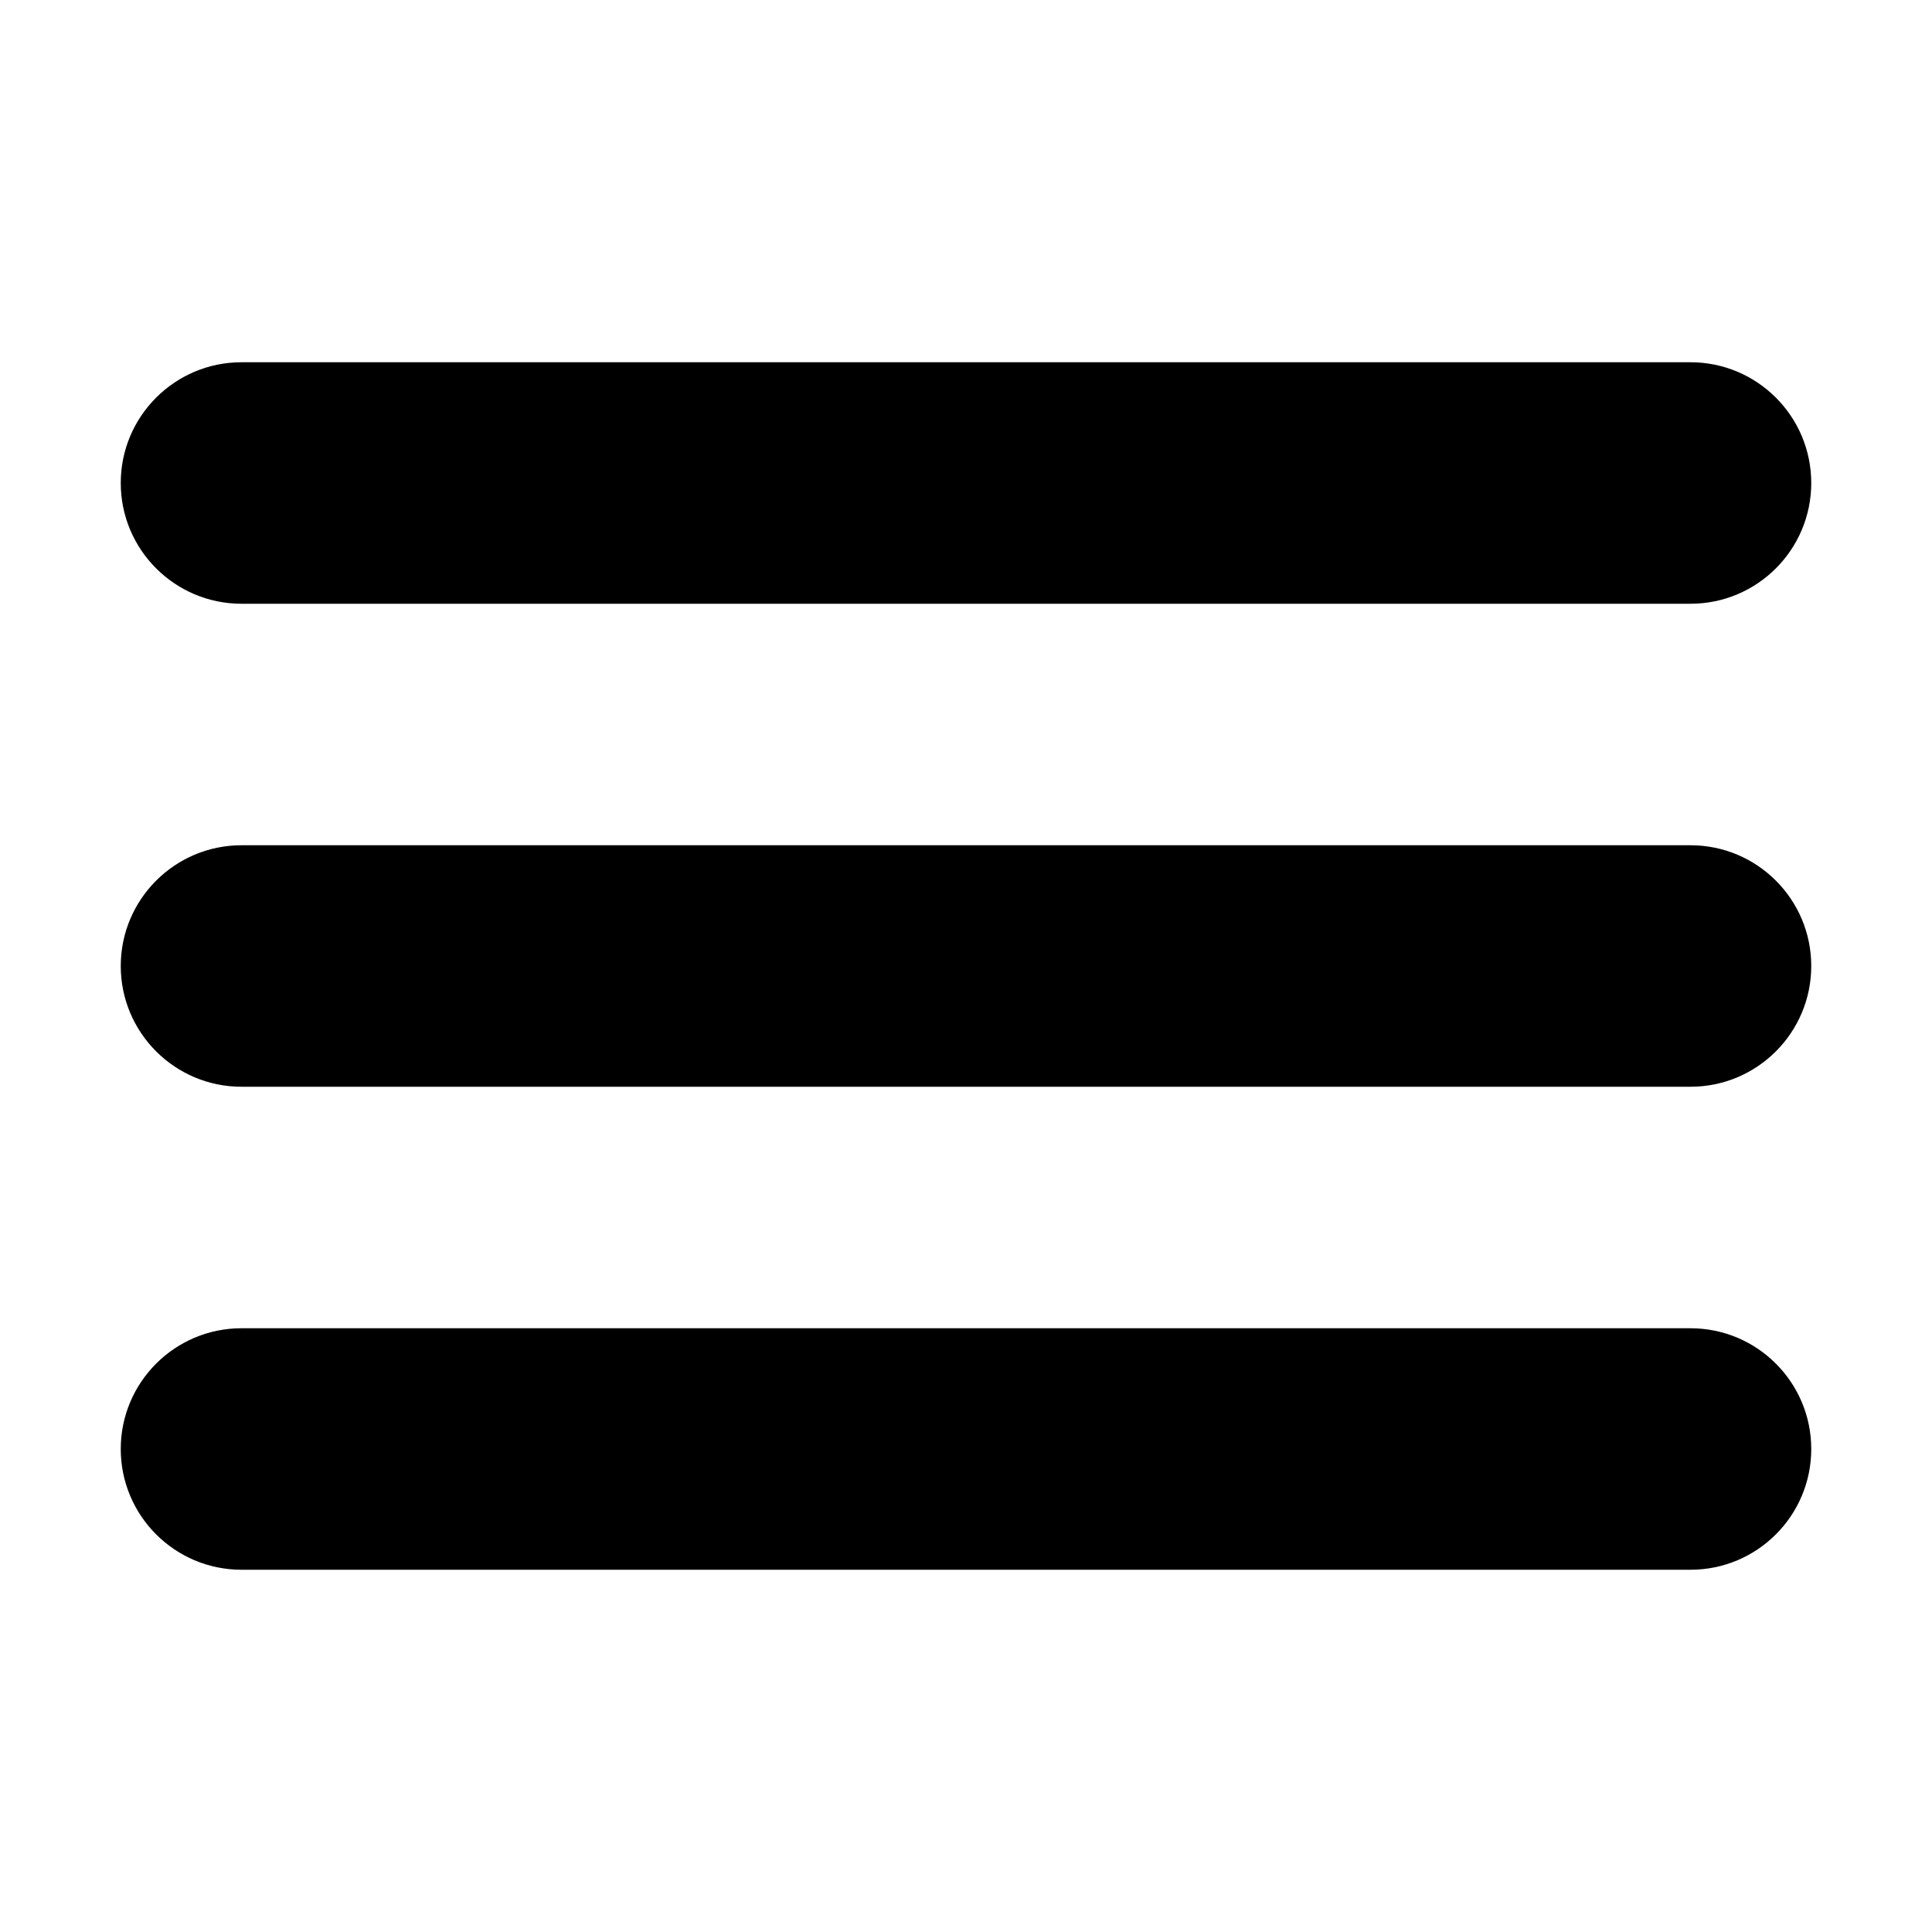
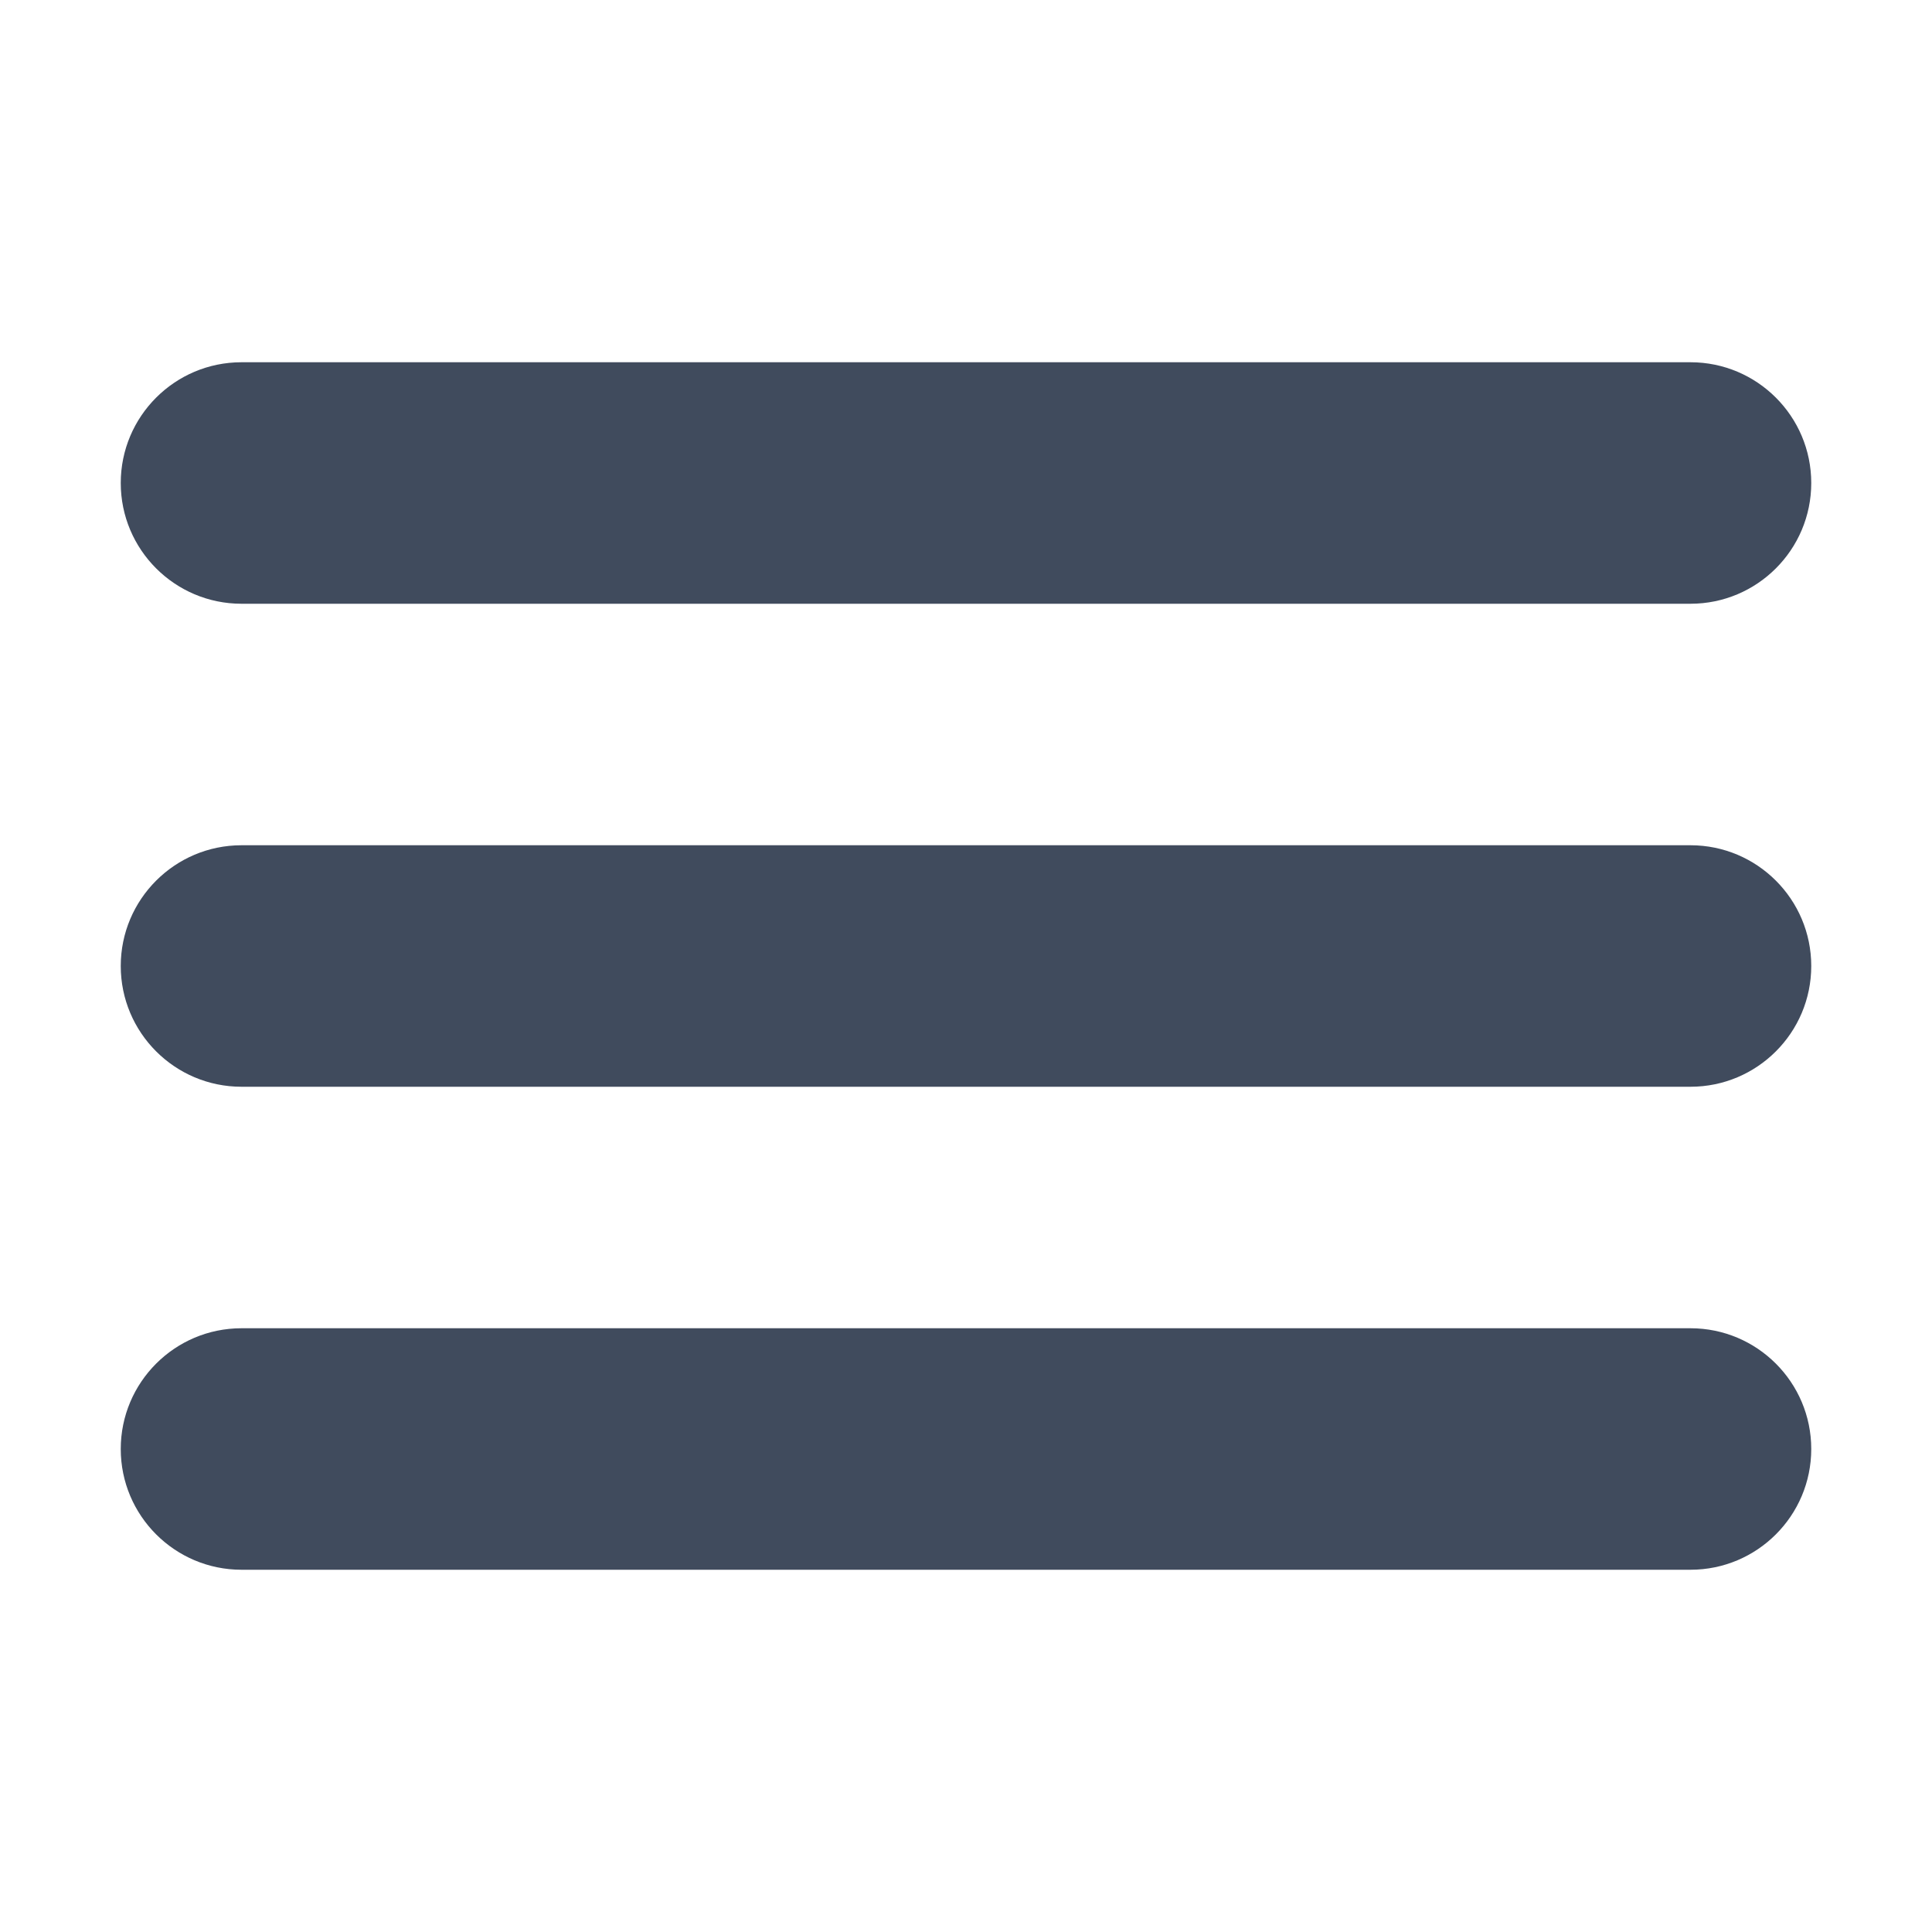
<svg xmlns="http://www.w3.org/2000/svg" height="32px" id="Layer_1" style="enable-background:new 0 0 32 32;" version="1.1" viewBox="0 0 32 32" width="32px" xml:space="preserve">
-   <path d="M4,10h24c1.104,0,2-0.896,2-2s-0.896-2-2-2H4C2.896,6,2,6.896,2,8S2.896,10,4,10z M28,14H4c-1.104,0-2,0.896-2,2  s0.896,2,2,2h24c1.104,0,2-0.896,2-2S29.104,14,28,14z M28,22H4c-1.104,0-2,0.896-2,2s0.896,2,2,2h24c1.104,0,2-0.896,2-2  S29.104,22,28,22z" />
+   <path d="M4,10h24c1.104,0,2-0.896,2-2s-0.896-2-2-2H4C2.896,6,2,6.896,2,8S2.896,10,4,10z M28,14H4c-1.104,0-2,0.896-2,2  s0.896,2,2,2h24c1.104,0,2-0.896,2-2S29.104,14,28,14z M28,22H4c-1.104,0-2,0.896-2,2s0.896,2,2,2h24c1.104,0,2-0.896,2-2  S29.104,22,28,22z" fill="#404B5D" />
</svg>
